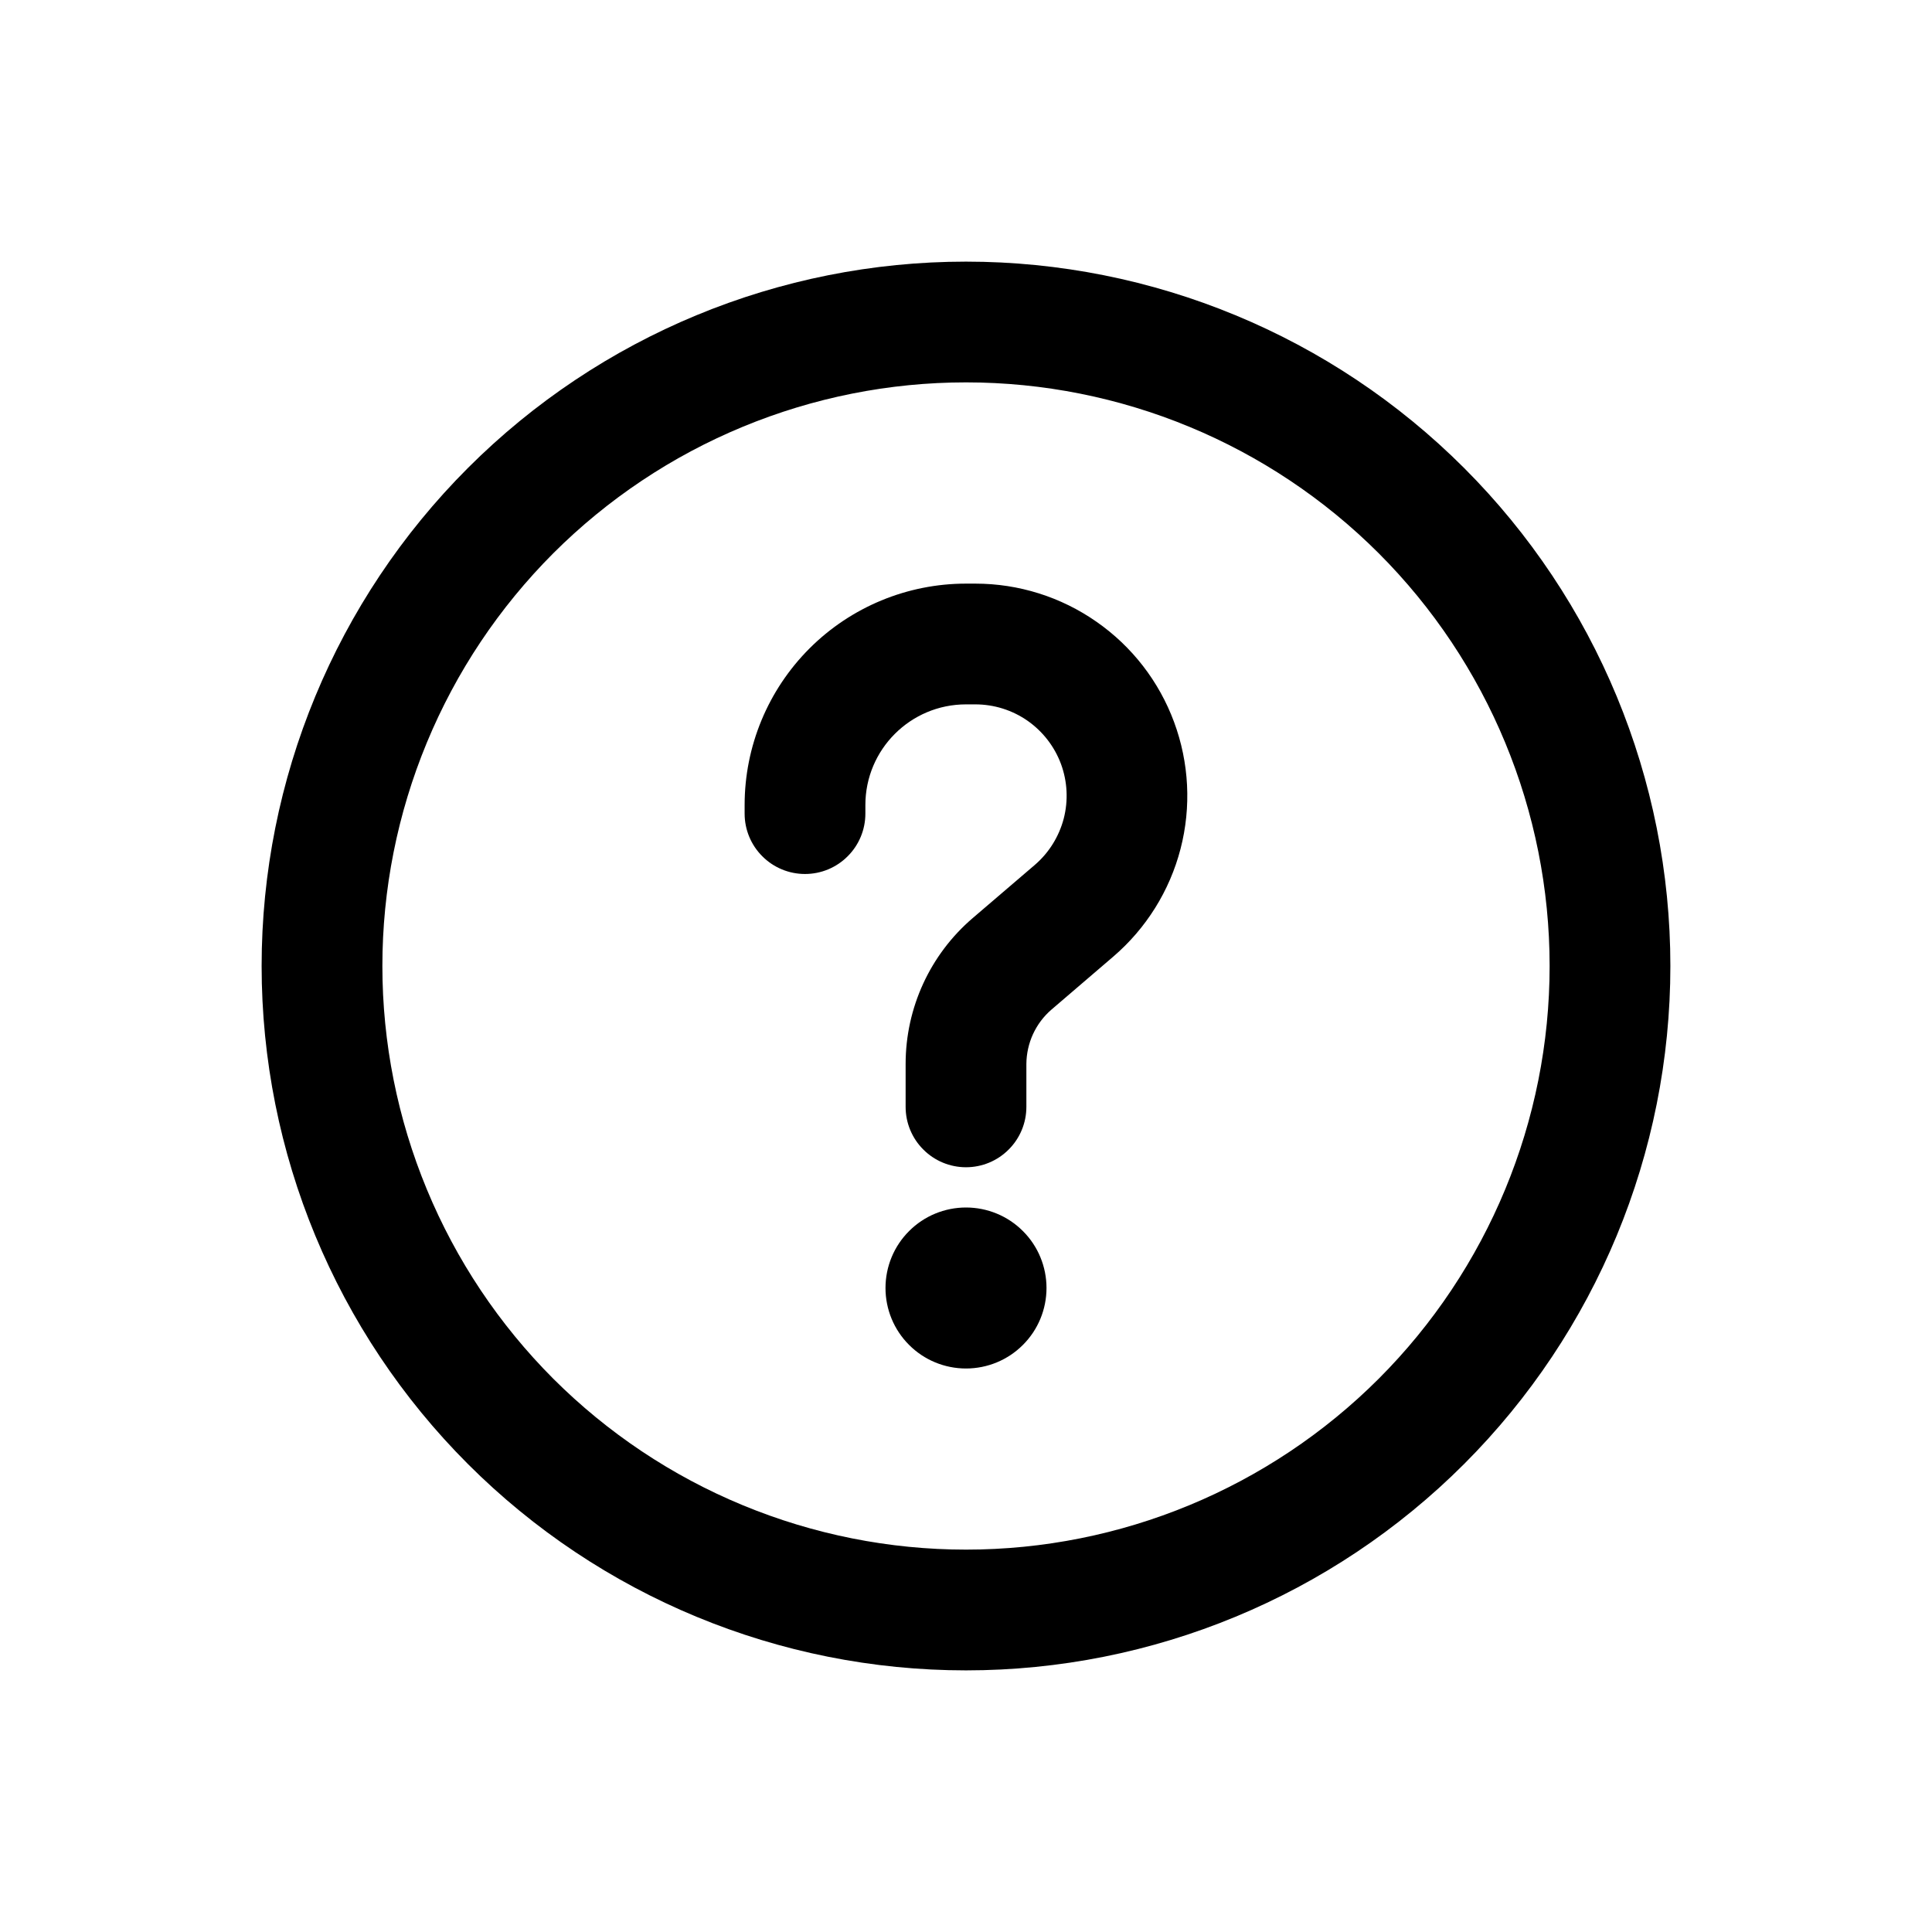
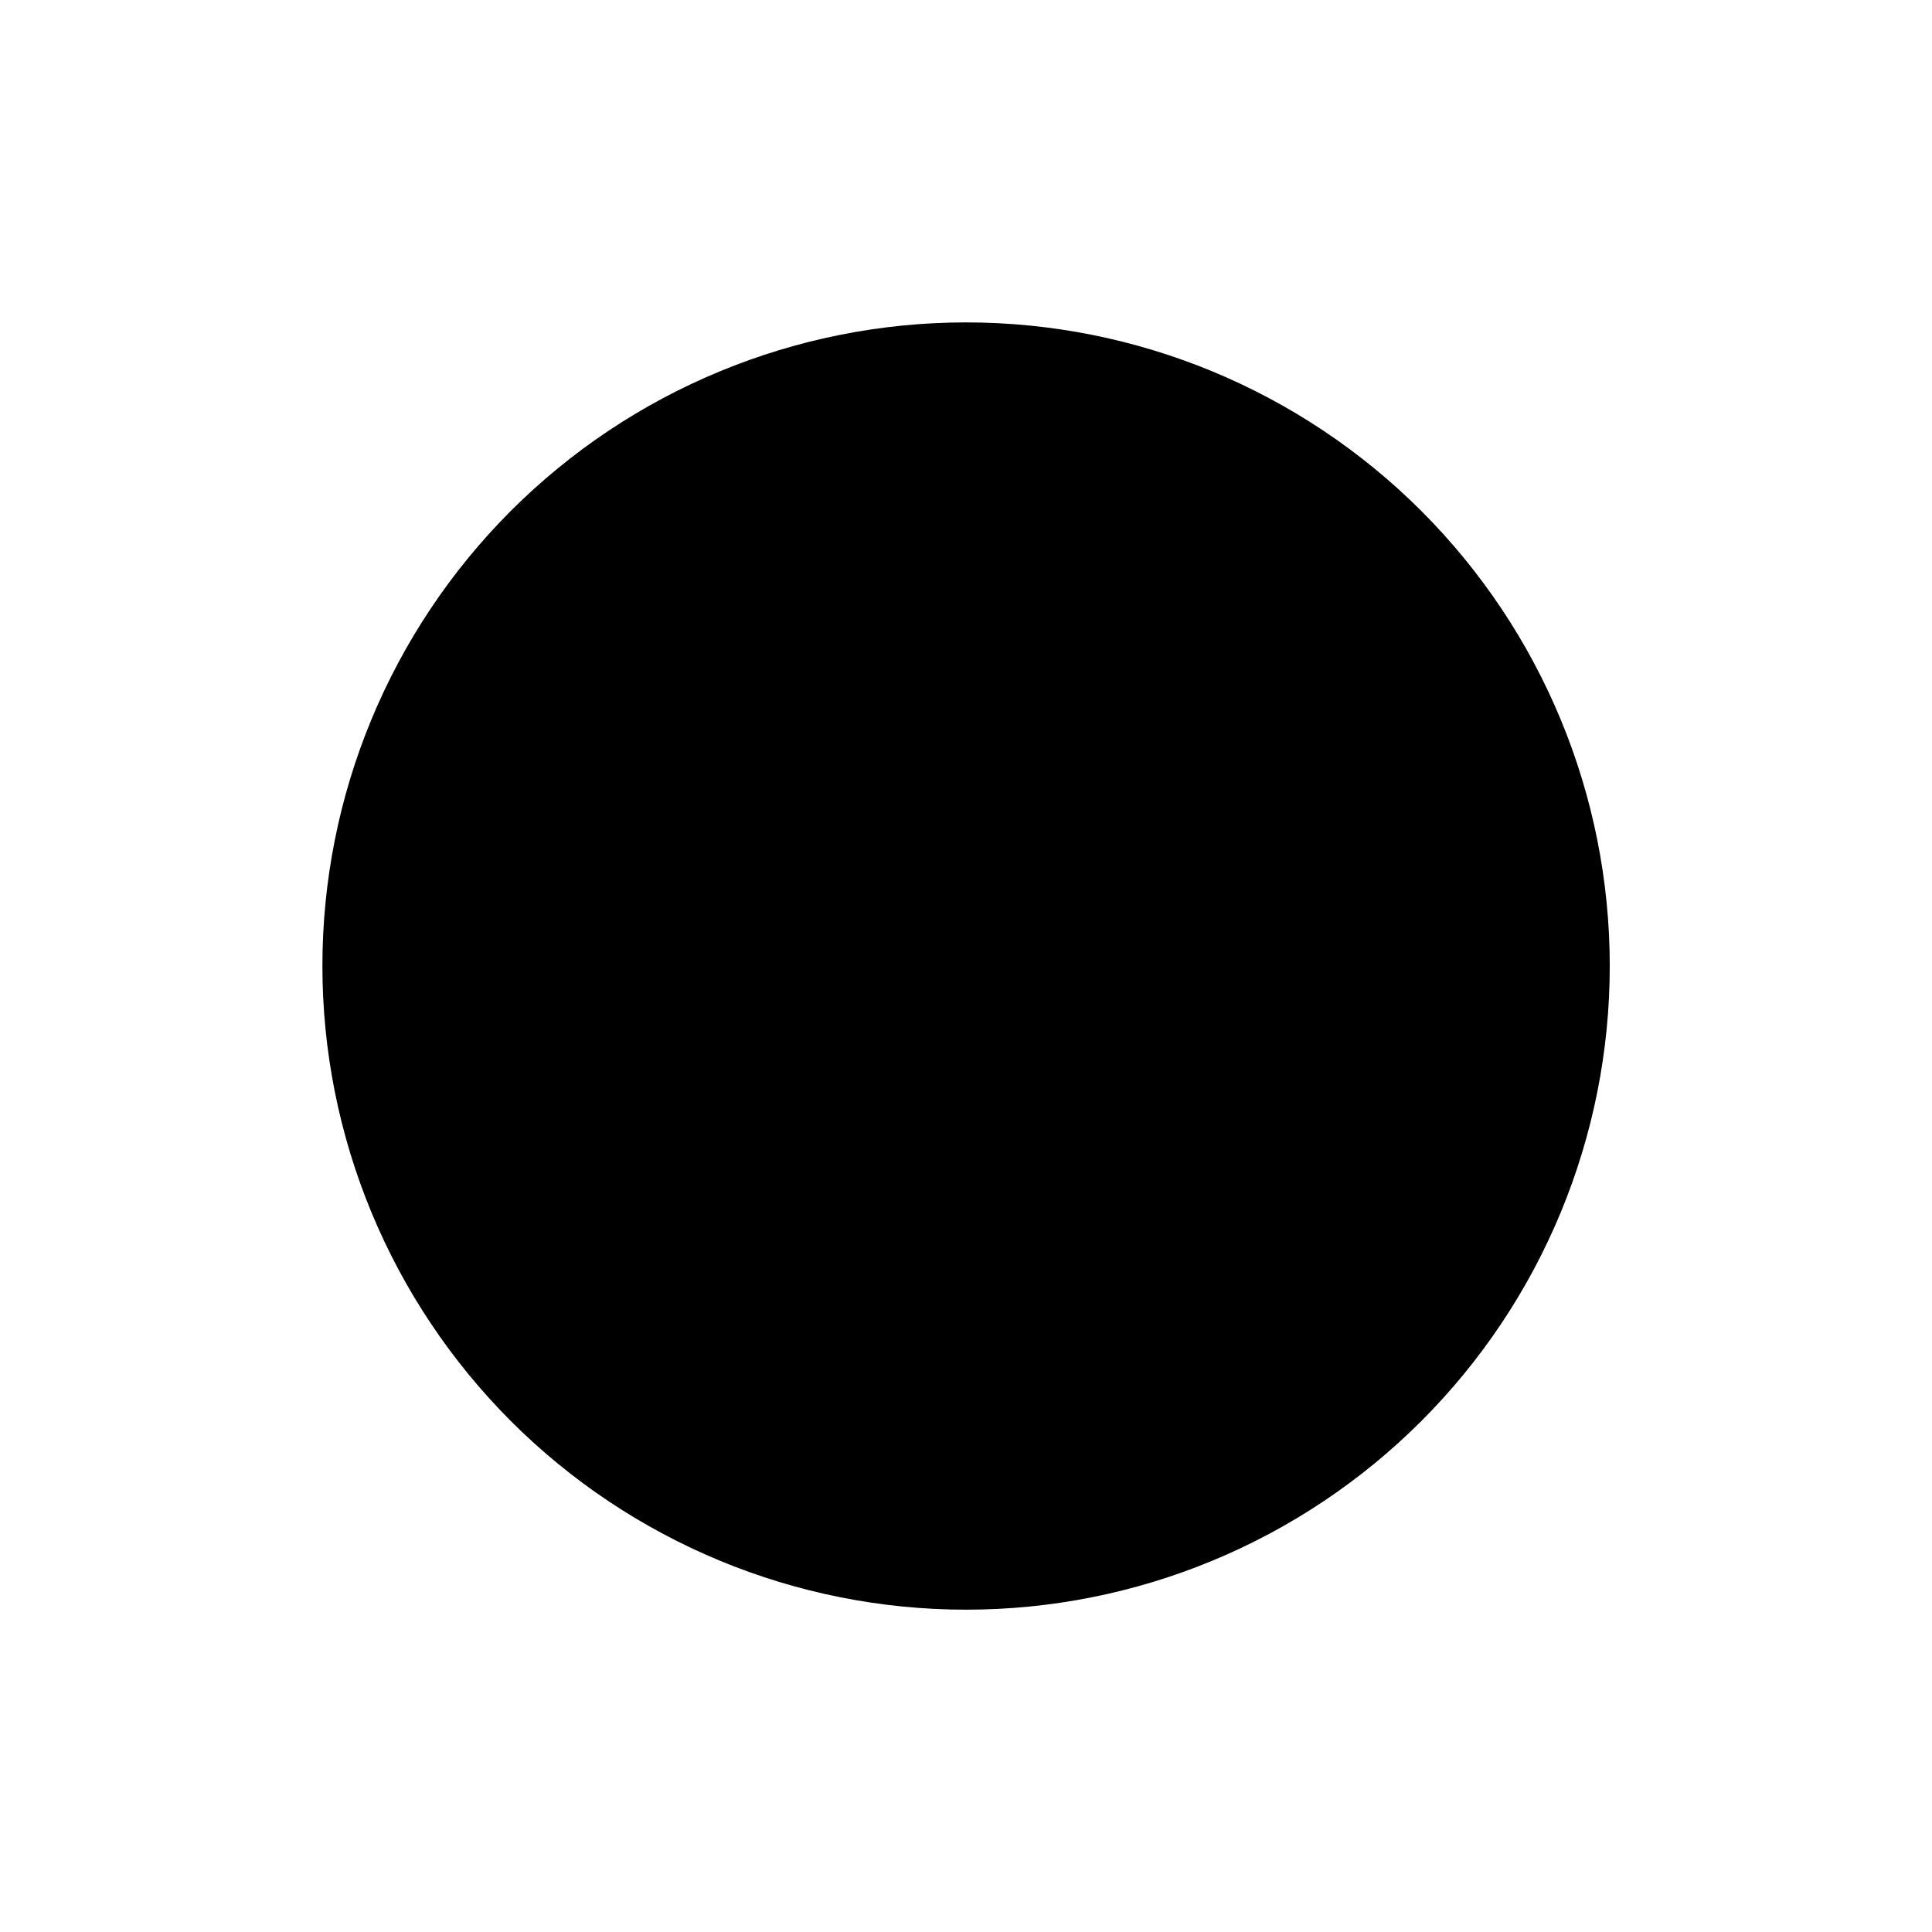
<svg xmlns="http://www.w3.org/2000/svg" width="24" height="24" viewBox="0 0 24 24" fill="black">
-   <path d="M12 8.75C11.31 8.75 10.75 9.31 10.75 10V10.107C10.75 10.306 10.671 10.497 10.53 10.637C10.39 10.778 10.199 10.857 10 10.857C9.801 10.857 9.61 10.778 9.47 10.637C9.329 10.497 9.25 10.306 9.25 10.107V10C9.25 9.271 9.54 8.571 10.056 8.055C10.571 7.54 11.271 7.25 12 7.25H12.116C12.654 7.25 13.179 7.415 13.62 7.723C14.062 8.03 14.399 8.466 14.585 8.97C14.772 9.475 14.8 10.024 14.665 10.545C14.53 11.066 14.238 11.533 13.83 11.883L13.06 12.543C12.963 12.627 12.886 12.73 12.832 12.847C12.779 12.963 12.751 13.089 12.75 13.217V13.75C12.75 13.949 12.671 14.14 12.53 14.28C12.39 14.421 12.199 14.5 12 14.5C11.801 14.5 11.61 14.421 11.47 14.28C11.329 14.14 11.25 13.949 11.25 13.75V13.217C11.25 12.52 11.554 11.858 12.083 11.405L12.854 10.745C13.03 10.594 13.155 10.393 13.214 10.169C13.272 9.945 13.26 9.708 13.18 9.491C13.099 9.273 12.954 9.086 12.764 8.953C12.574 8.821 12.348 8.75 12.116 8.75H12ZM12 17C12.265 17 12.52 16.895 12.707 16.707C12.895 16.52 13 16.265 13 16C13 15.735 12.895 15.48 12.707 15.293C12.52 15.105 12.265 15 12 15C11.735 15 11.48 15.105 11.293 15.293C11.105 15.48 11 15.735 11 16C11 16.265 11.105 16.52 11.293 16.707C11.48 16.895 11.735 17 12 17Z" />
-   <path d="M3.25 12C3.25 9.679 4.172 7.454 5.813 5.813C7.454 4.172 9.679 3.25 12 3.25C14.321 3.25 16.546 4.172 18.187 5.813C19.828 7.454 20.75 9.679 20.75 12C20.75 14.321 19.828 16.546 18.187 18.187C16.546 19.828 14.321 20.75 12 20.75C9.679 20.75 7.454 19.828 5.813 18.187C4.172 16.546 3.25 14.321 3.25 12ZM12 4.75C11.048 4.75 10.105 4.938 9.226 5.302C8.346 5.666 7.547 6.2 6.873 6.873C6.2 7.547 5.666 8.346 5.302 9.226C4.938 10.105 4.75 11.048 4.75 12C4.75 12.952 4.938 13.895 5.302 14.774C5.666 15.654 6.2 16.453 6.873 17.127C7.547 17.8 8.346 18.334 9.226 18.698C10.105 19.062 11.048 19.25 12 19.25C13.923 19.25 15.767 18.486 17.127 17.127C18.486 15.767 19.25 13.923 19.25 12C19.25 10.077 18.486 8.233 17.127 6.873C15.767 5.514 13.923 4.75 12 4.75Z" />
+   <path d="m 12,4.005 c -1.05,0 -2.09,0.207 -3.06,0.609 C 7.97,5.015 7.089,5.604 6.346,6.346 5.604,7.089 5.015,7.97 4.613,8.94 4.211,9.91 4.005,10.95 4.005,12 c 0,1.05 0.207,2.09 0.609,3.06 0.402,0.97 0.991,1.851 1.733,2.594 0.742,0.742 1.624,1.331 2.594,1.733 0.97,0.402 2.01,0.609 3.06,0.609 2.121,0 4.154,-0.842 5.654,-2.342 1.5,-1.499 2.342,-3.533 2.342,-5.654 0,-2.121 -0.842,-4.154 -2.342,-5.654 C 16.154,4.847 14.121,4.005 12,4.005 Z" />
+   <path d="m 12,8.75 c -0.69,0 -1.25,0.56 -1.25,1.25 v 0.107 c 0,0.199 -0.079,0.39 -0.22,0.53 C 10.39,10.778 10.199,10.857 10,10.857 9.801,10.857 9.61,10.778 9.47,10.637 9.329,10.497 9.25,10.306 9.25,10.107 V 10 C 9.25,9.271 9.54,8.571 10.056,8.055 10.571,7.54 11.271,7.25 12,7.25 h 0.116 c 0.538,2.5e-4 1.063,0.165 1.504,0.473 0.441,0.308 0.778,0.743 0.965,1.247 0.187,0.505 0.214,1.054 0.079,1.575 -0.135,0.521 -0.426,0.988 -0.835,1.338 l -0.77,0.66 c -0.097,0.084 -0.174,0.187 -0.228,0.304 -0.053,0.116 -0.082,0.242 -0.082,0.37 v 0.533 c 0,0.199 -0.079,0.39 -0.22,0.53 C 12.39,14.421 12.199,14.5 12,14.5 11.801,14.5 11.61,14.421 11.47,14.28 11.329,14.14 11.25,13.949 11.25,13.75 v -0.533 c 0,-0.697 0.304,-1.359 0.833,-1.812 l 0.771,-0.66 c 0.176,-0.151 0.301,-0.352 0.36,-0.576 C 13.272,9.945 13.26,9.708 13.18,9.491 13.099,9.273 12.954,9.086 12.764,8.953 12.574,8.821 12.348,8.75 12.116,8.75 Z M 12,17 c 0.265,0 0.52,-0.105 0.707,-0.293 C 12.895,16.52 13,16.265 13,16 13,15.735 12.895,15.48 12.707,15.293 12.52,15.105 12.265,15 12,15 11.735,15 11.48,15.105 11.293,15.293 11.105,15.48 11,15.735 11,16 c 0,0.265 0.105,0.52 0.293,0.707 C 11.48,16.895 11.735,17 12,17 Z" />
</svg>
